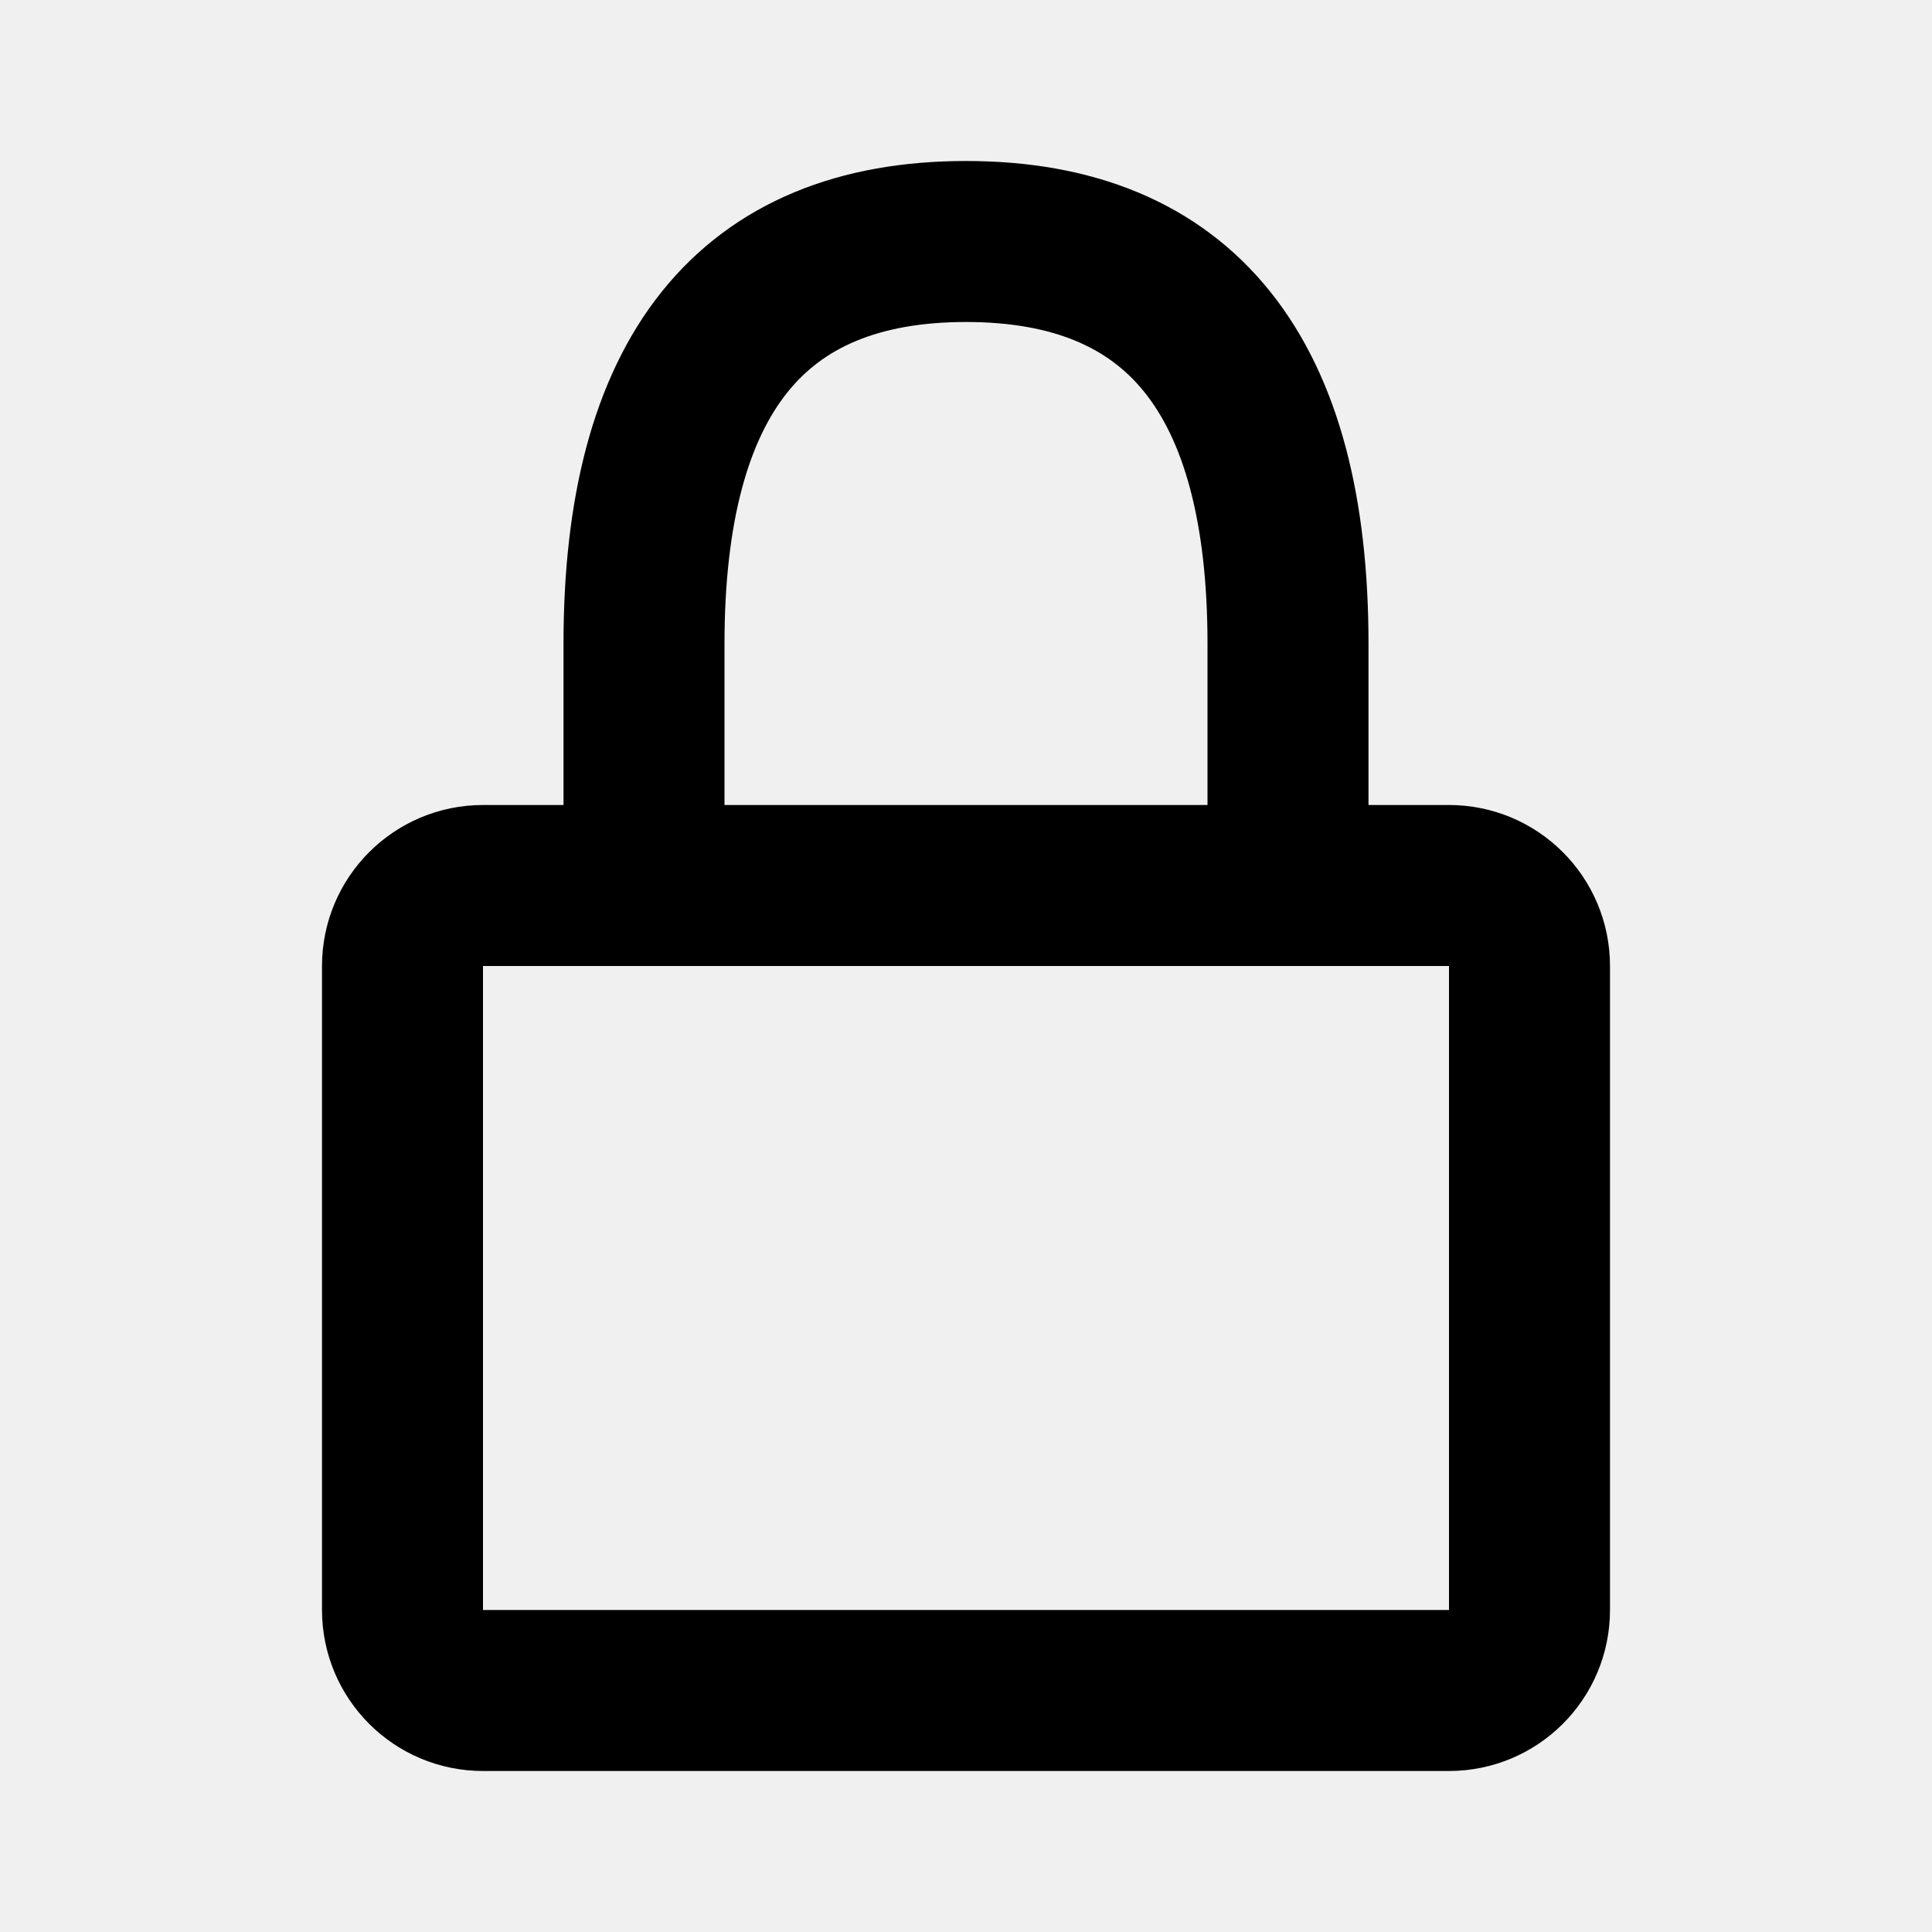
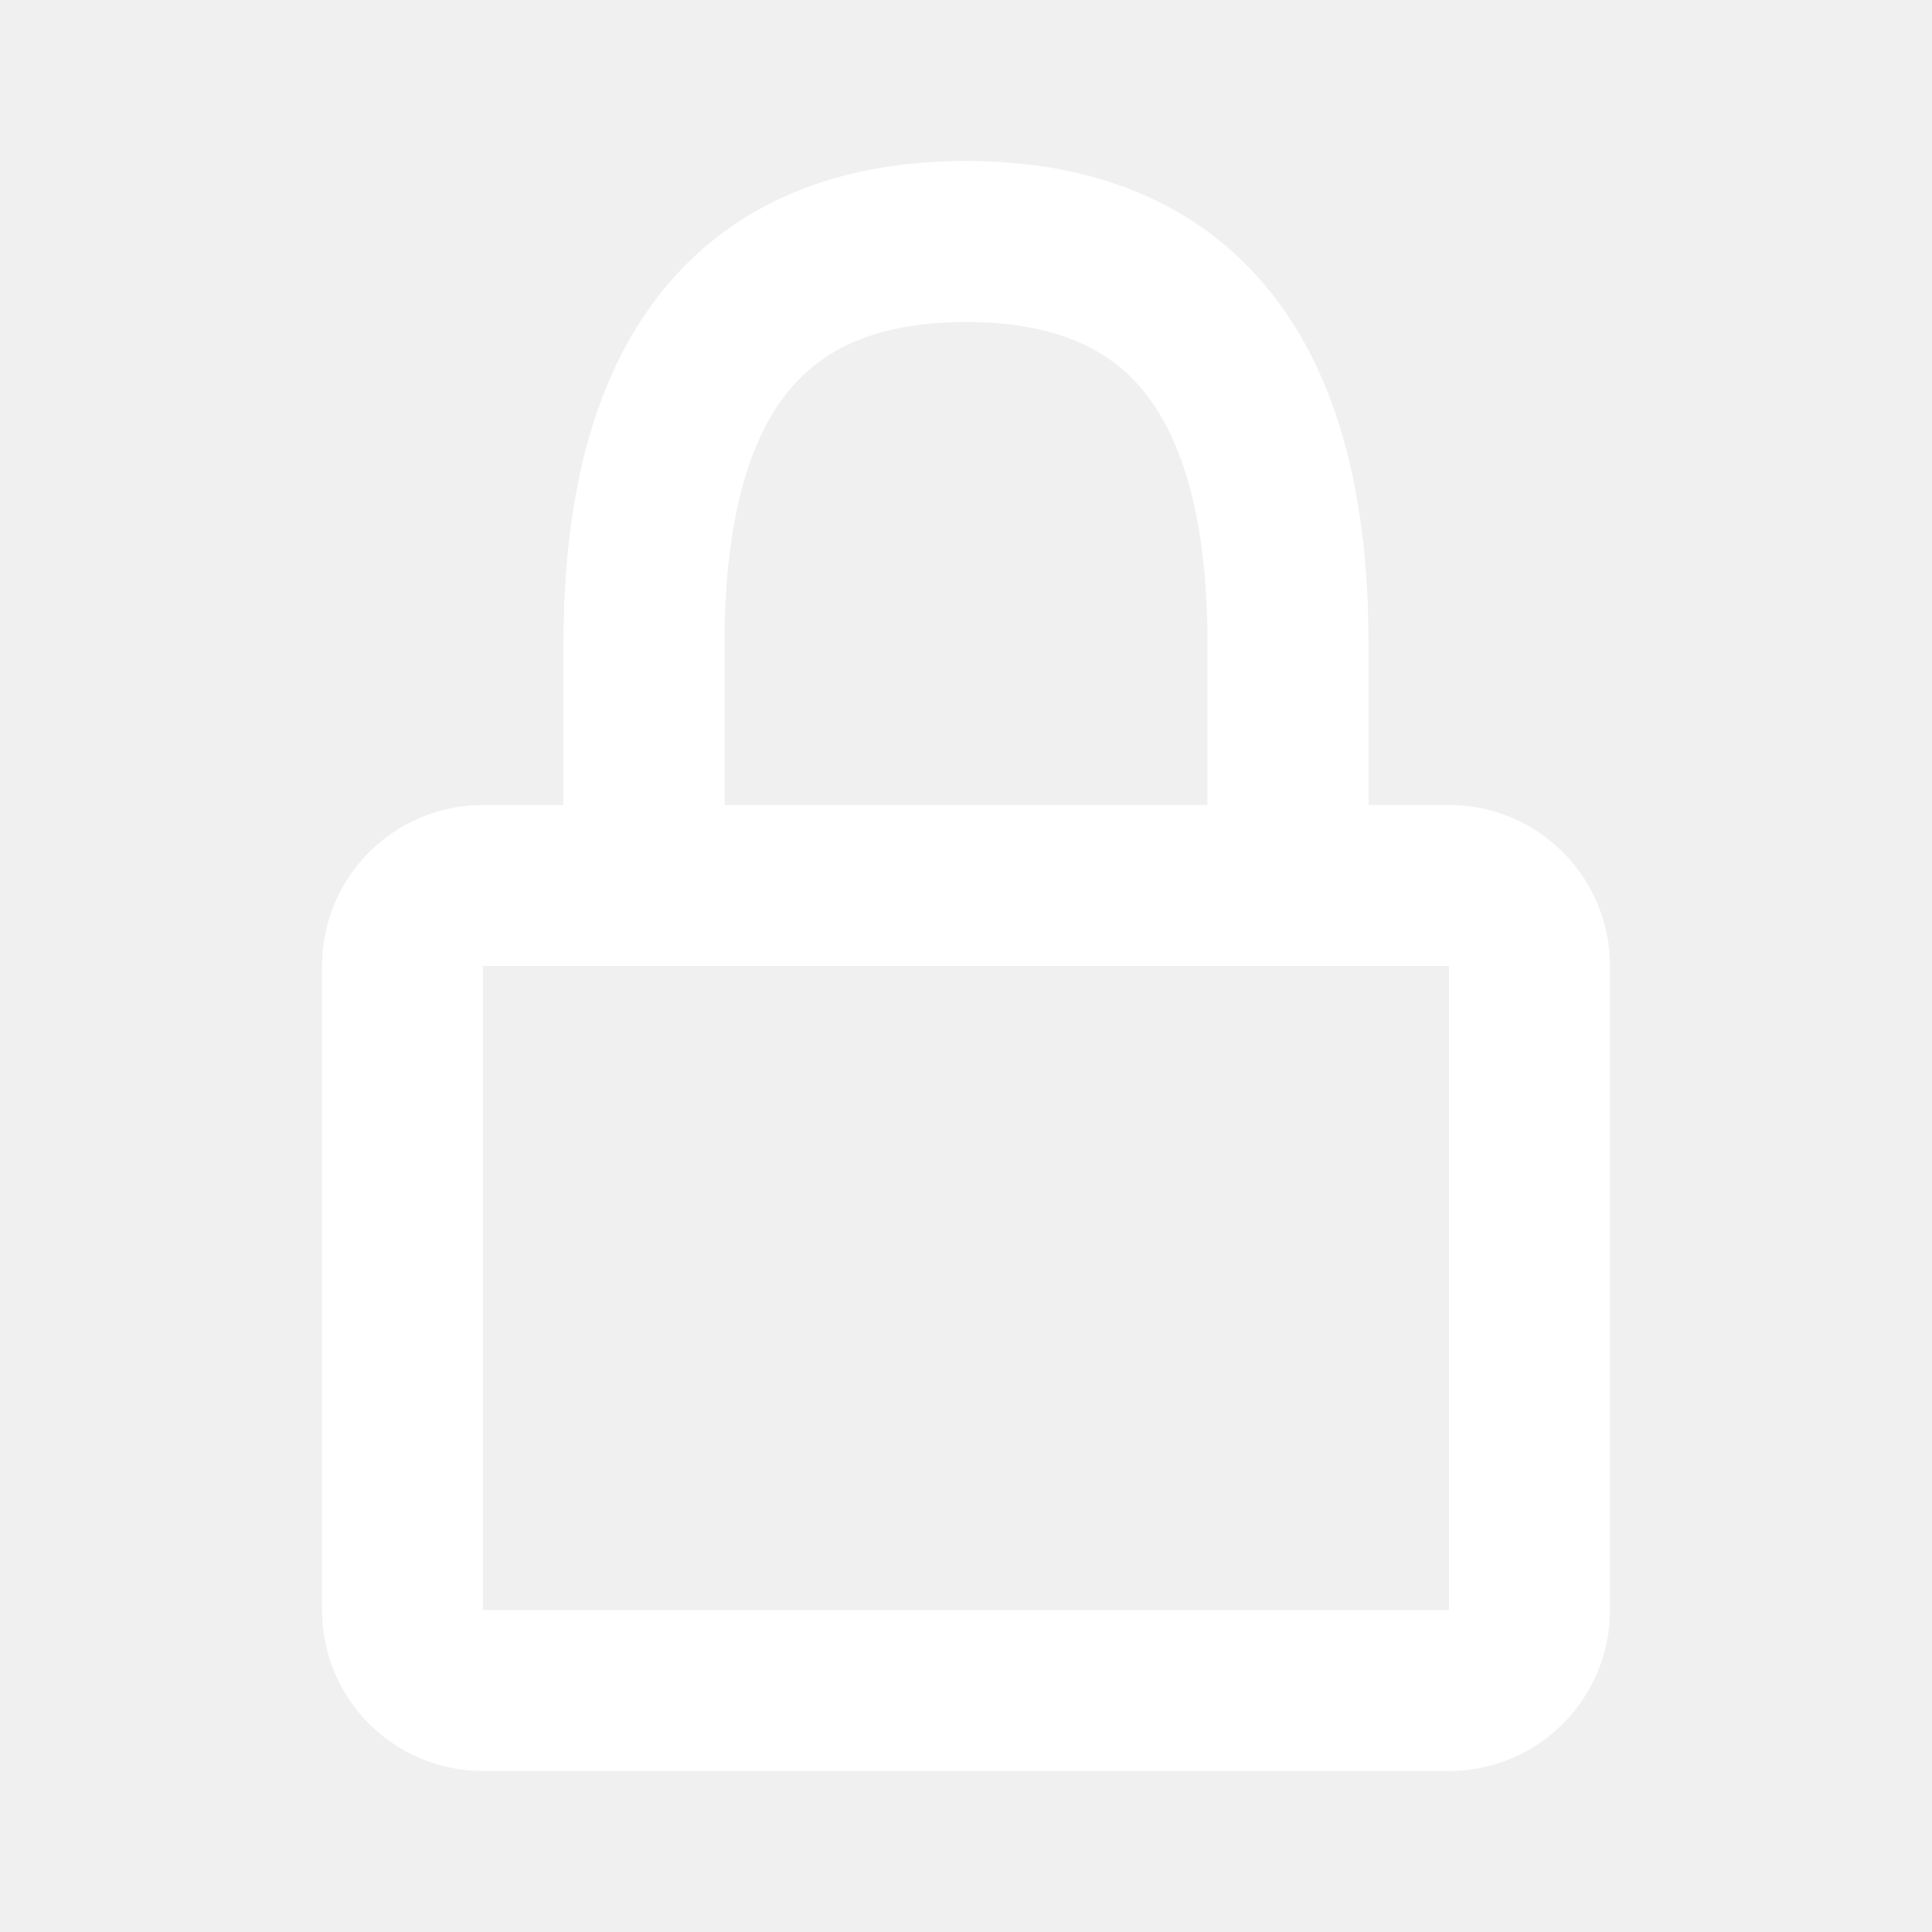
- <svg xmlns="http://www.w3.org/2000/svg" viewBox="0 0 24 24" fill="none" stroke="currentColor" stroke-width="2" stroke-linecap="round" stroke-linejoin="round">
+ <svg xmlns="http://www.w3.org/2000/svg" viewBox="0 0 24 24" fill="none" stroke="#FFFFFF" stroke-width="2" stroke-linecap="round" stroke-linejoin="round">
  <rect x="5" y="11" width="14" height="10" rx="1" />
  <path d="M 8 11 L 8 8 Q 8 3 12 3 Q 16 3 16 8 L 16 11" />
</svg>
